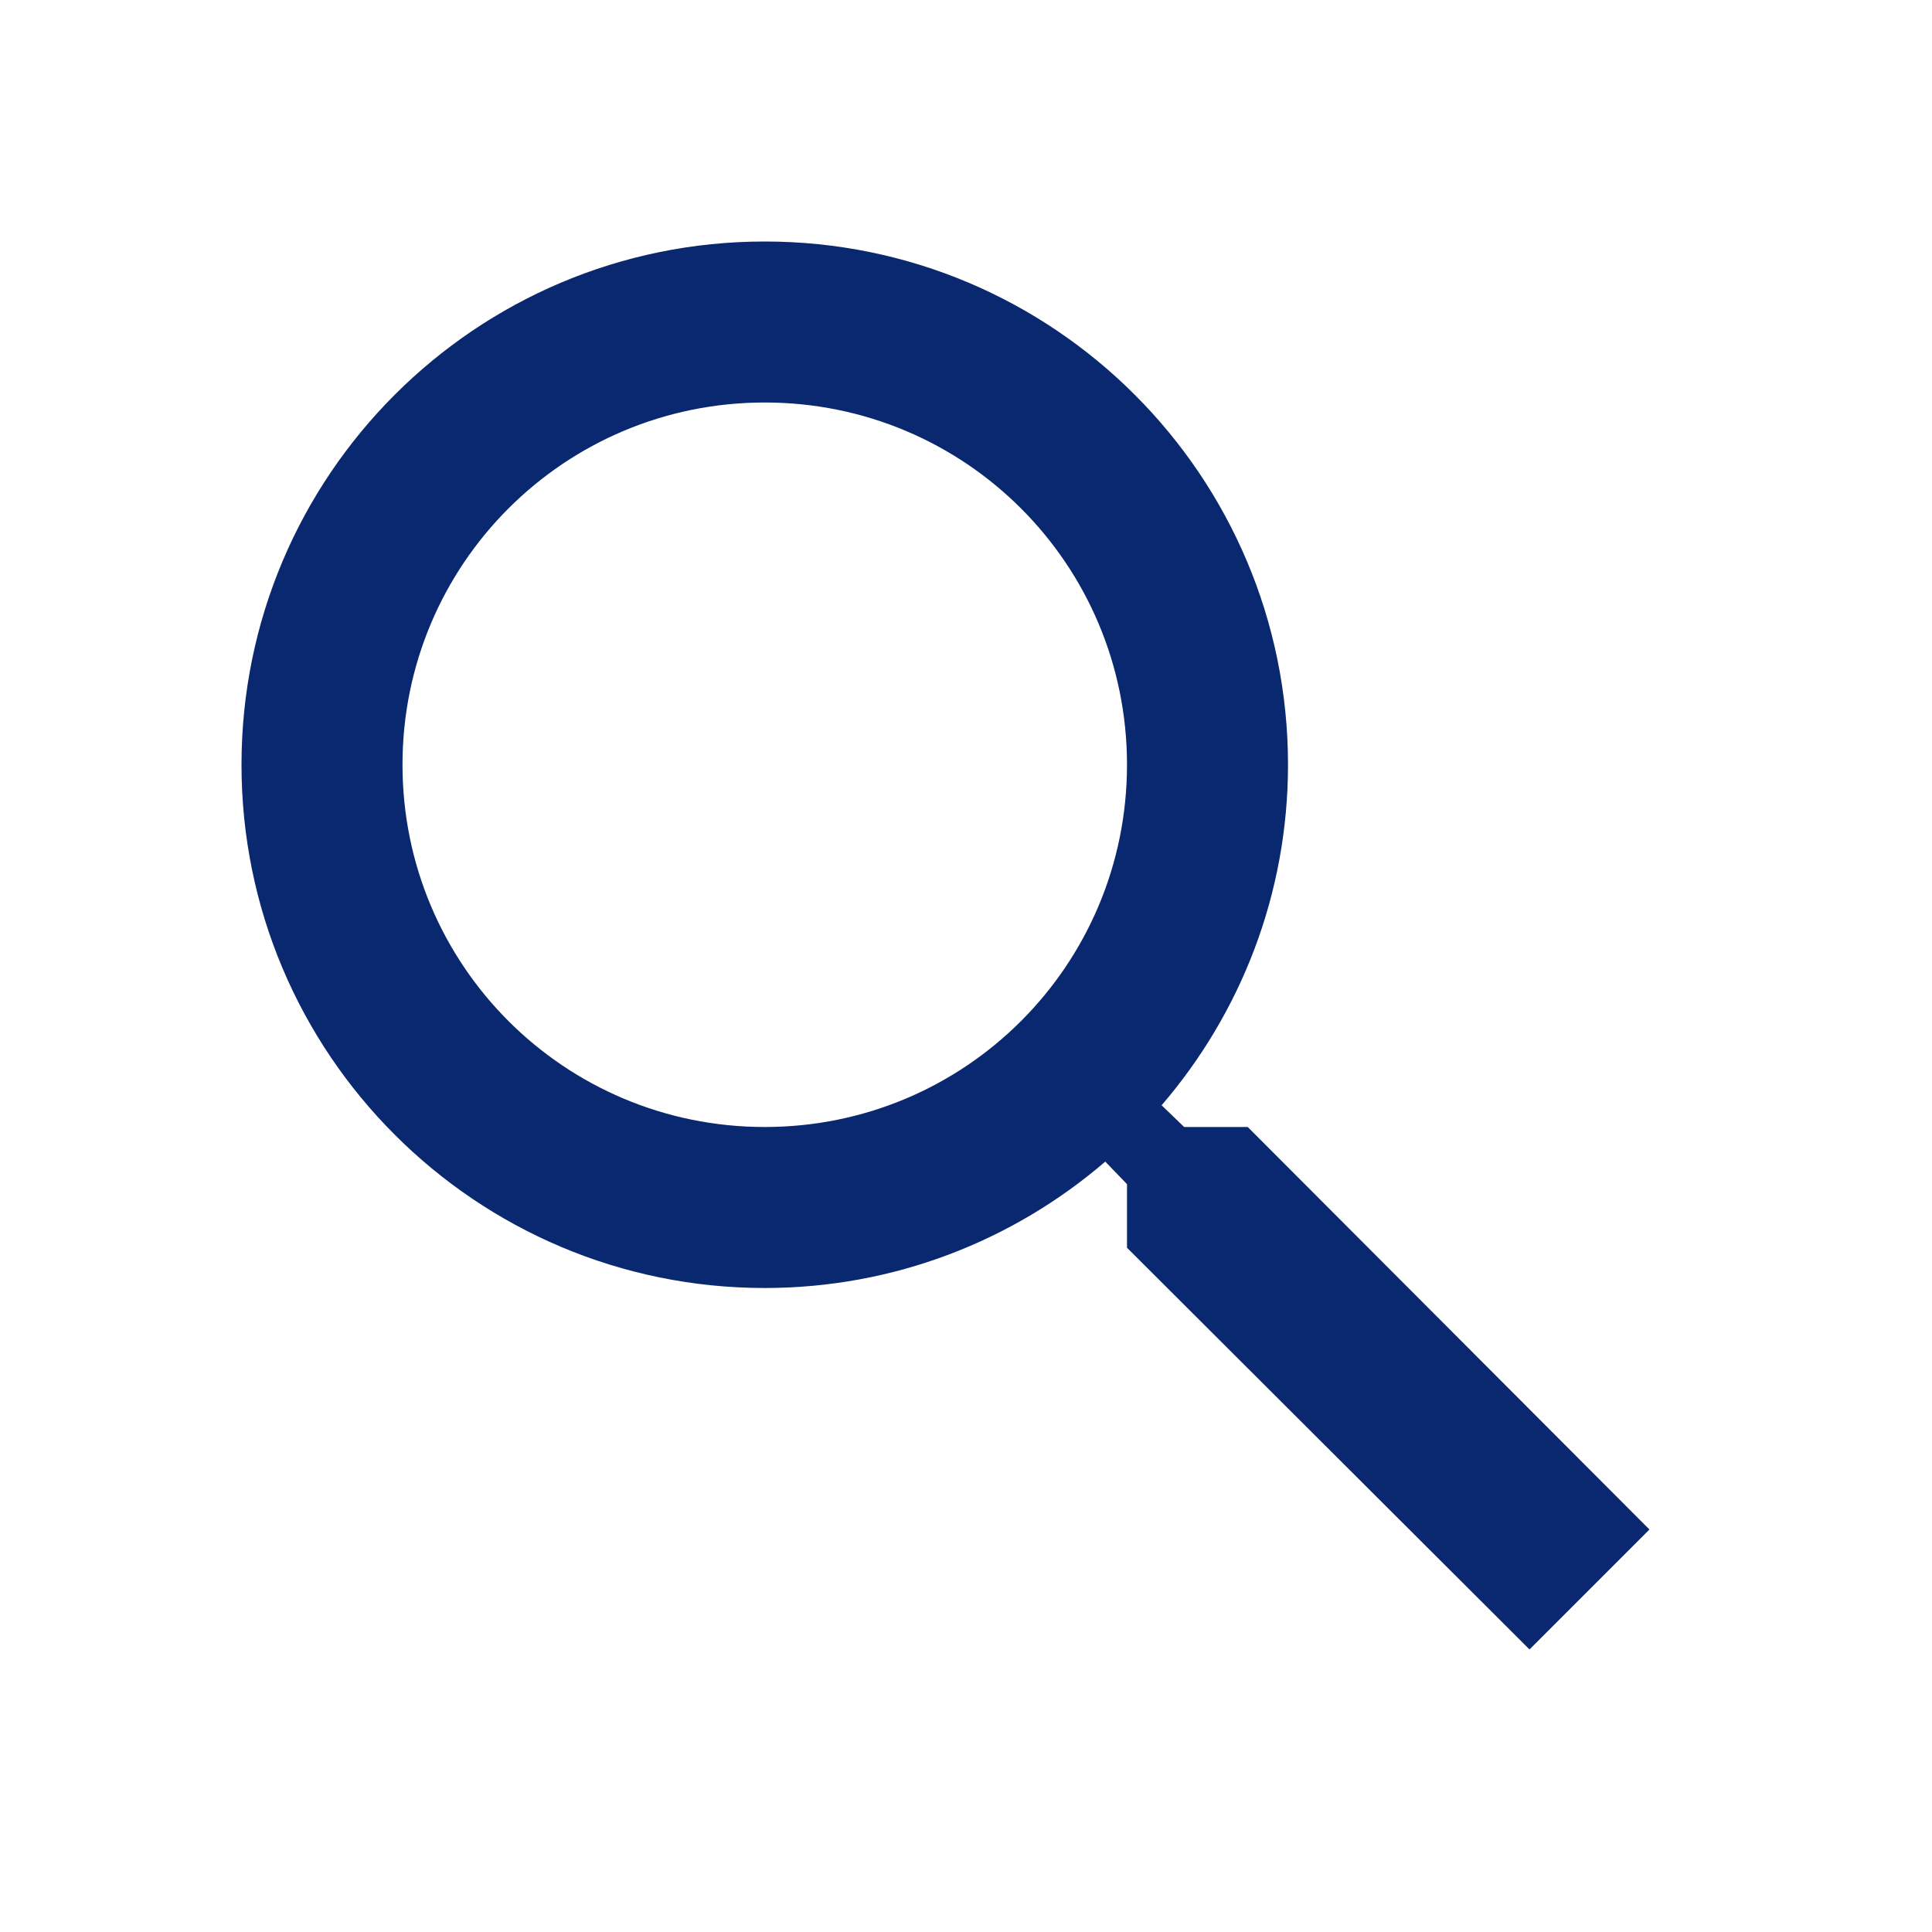
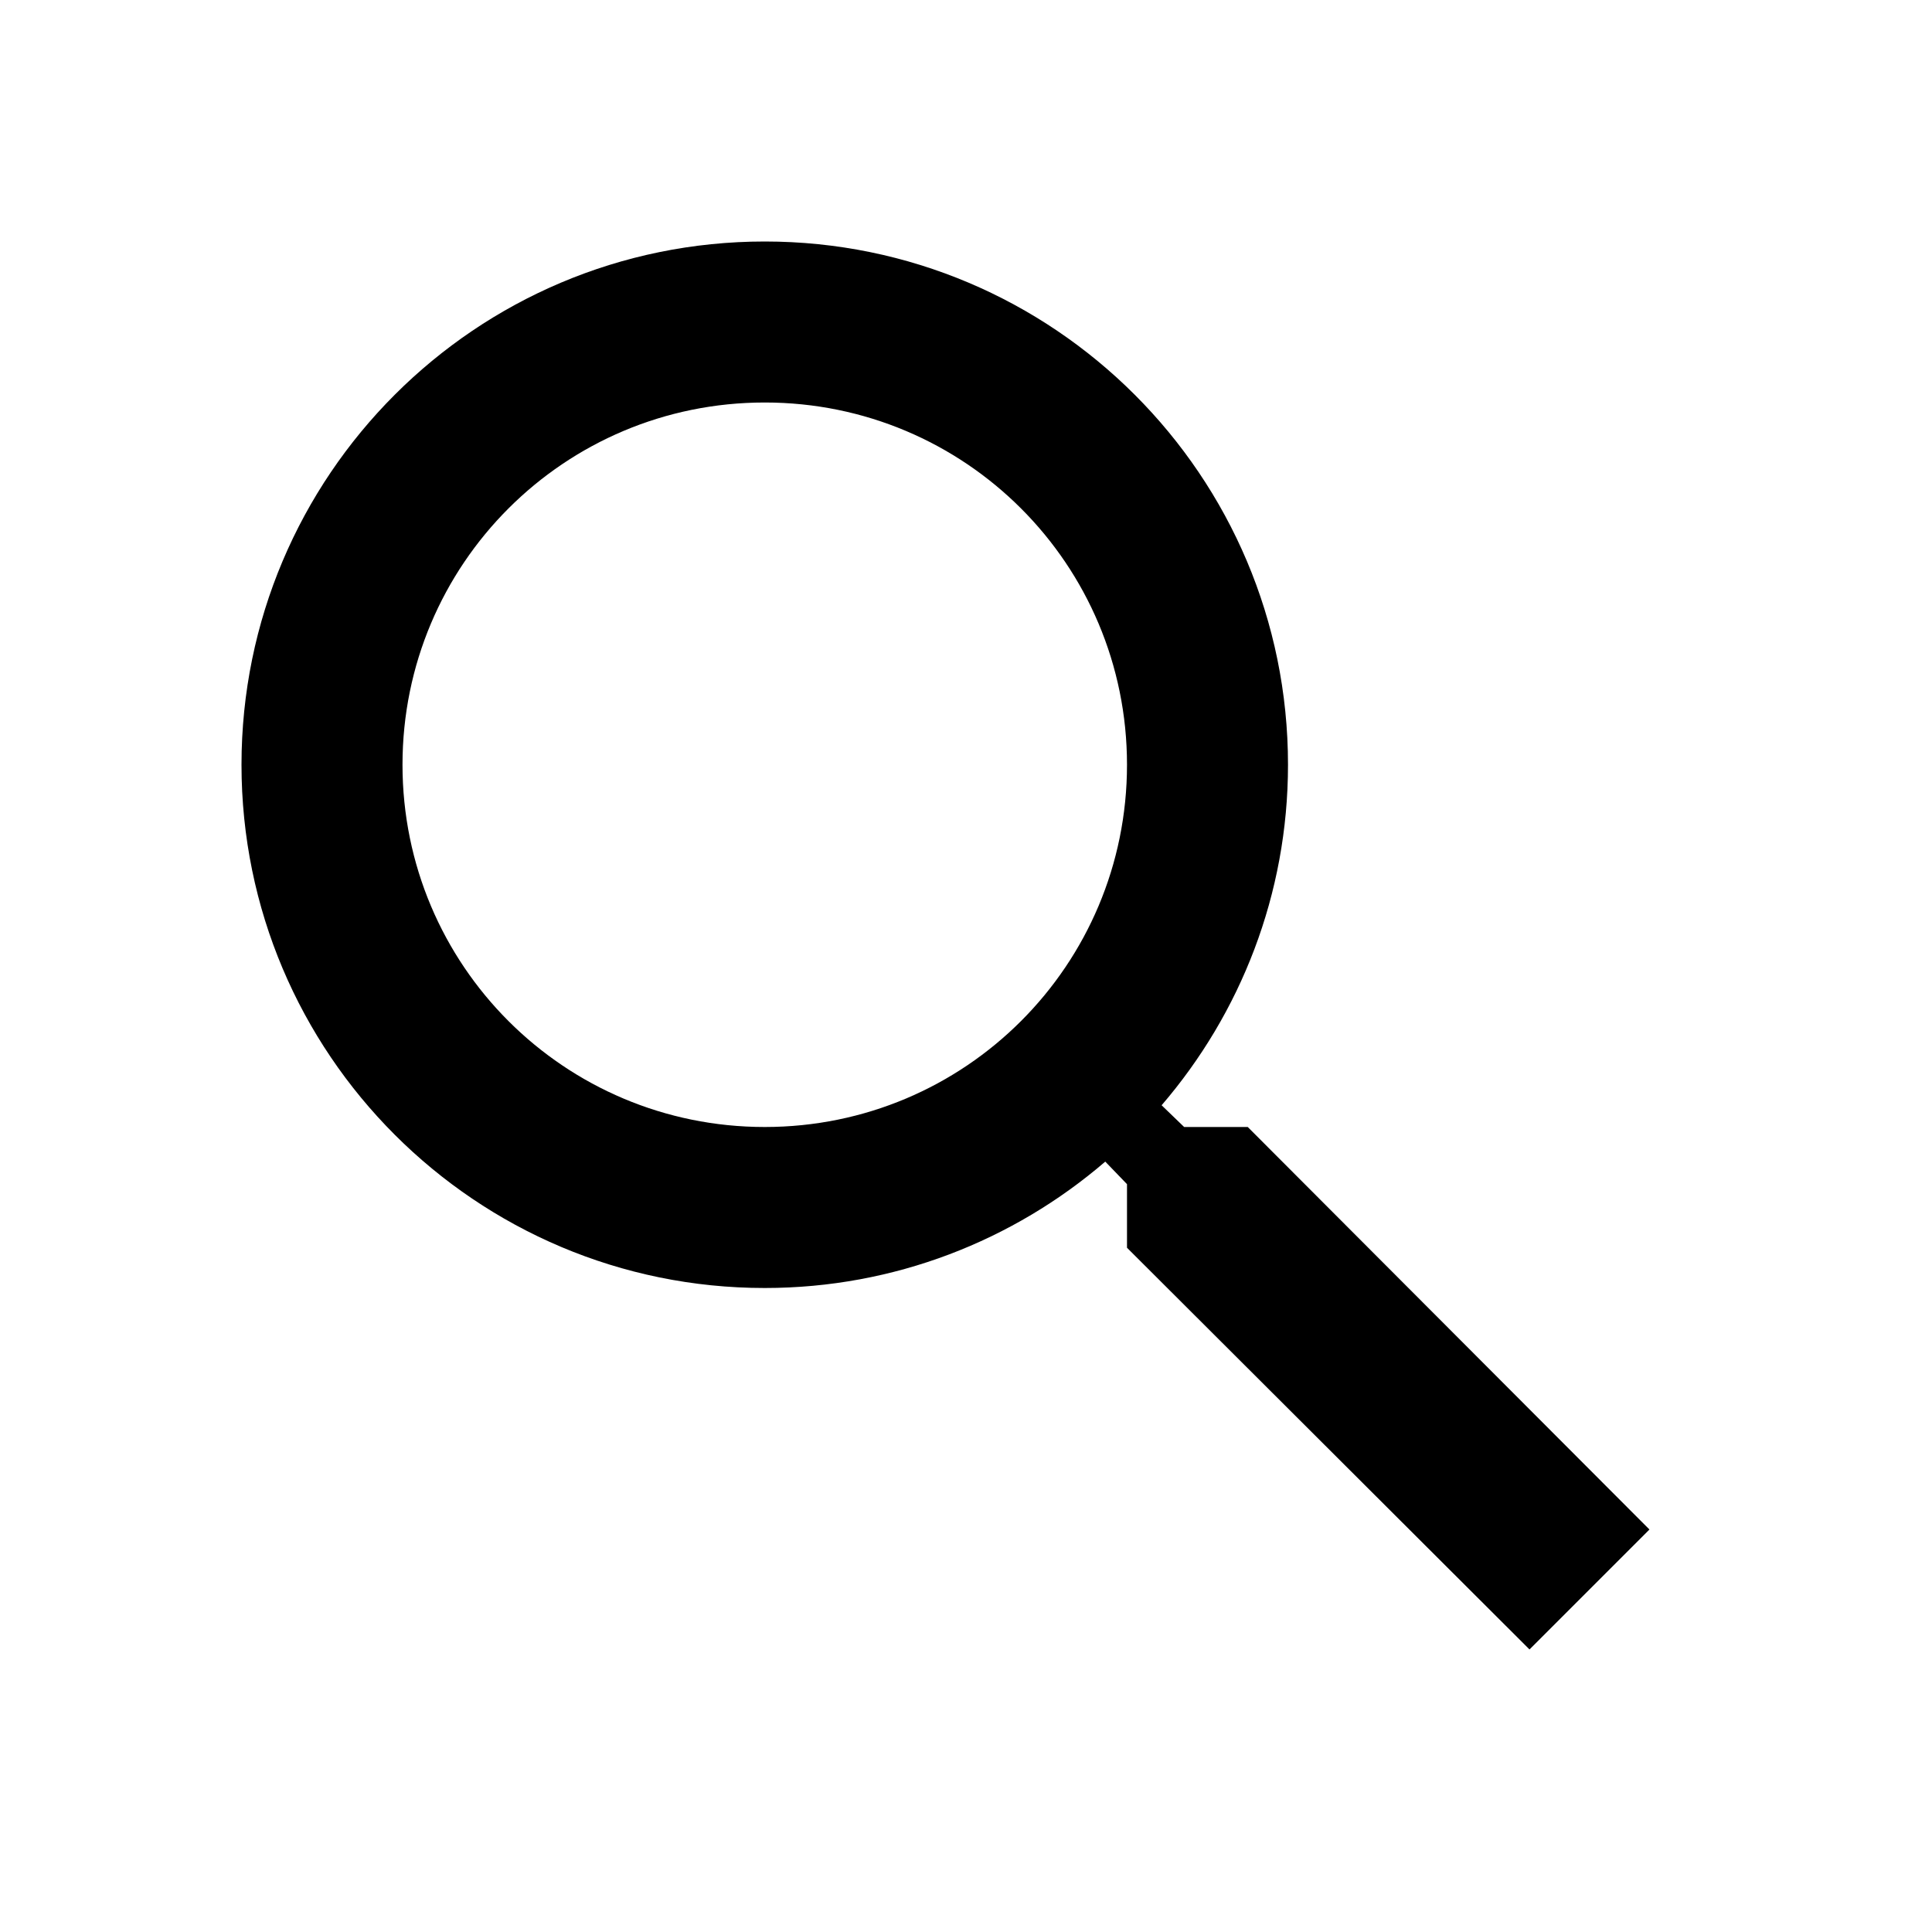
- <svg xmlns="http://www.w3.org/2000/svg" height="24px" viewBox="0 0 24 24" width="24px" fill="#092870">
+ <svg xmlns="http://www.w3.org/2000/svg" height="24px" viewBox="0 0 24 24" width="24px" fill="currentColor">
  <path d="M0 0h24v24H0z" fill="none" />
  <path d="M15.5 14h-.79l-.28-.27C15.41 12.59 16 11.11 16 9.5 16 5.91 13.09 3 9.5 3S3 5.91 3 9.5 5.91 16 9.5 16c1.61 0 3.09-.59 4.23-1.57l.27.28v.79l5 4.99L20.49 19l-4.99-5zm-6 0C7.01 14 5 11.99 5 9.5S7.01 5 9.5 5 14 7.01 14 9.5 11.99 14 9.5 14z" />
</svg>
